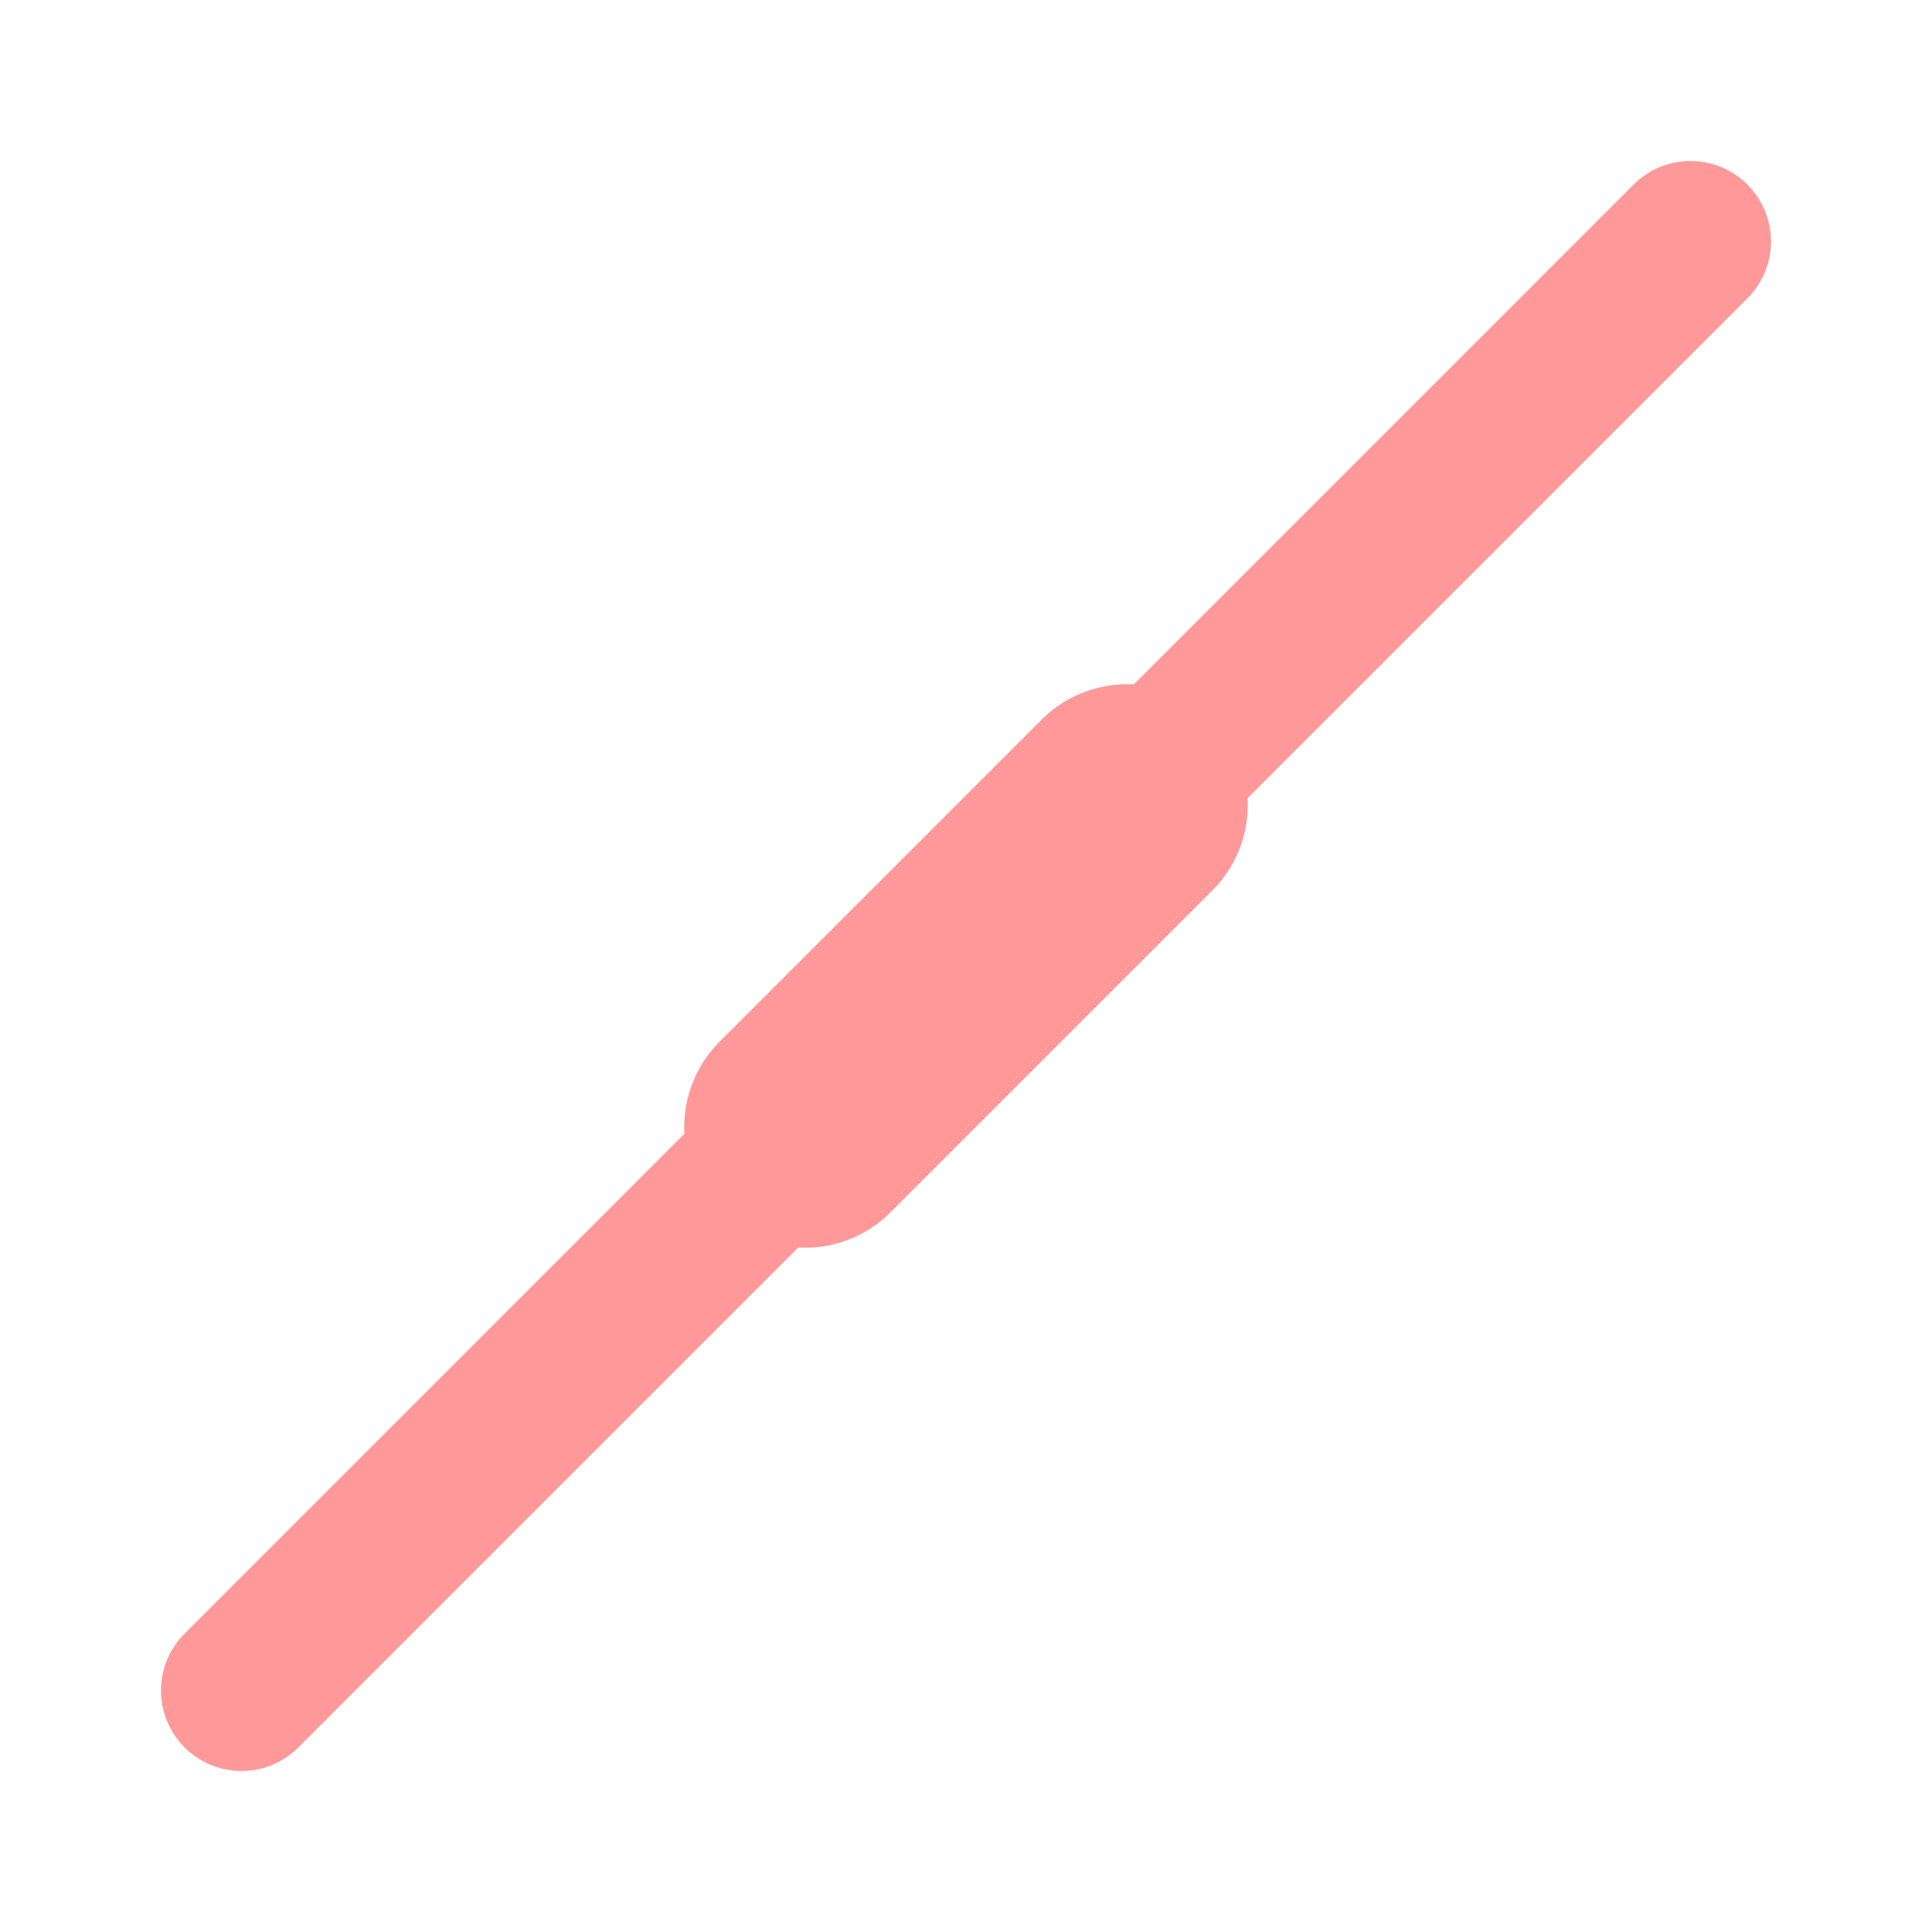
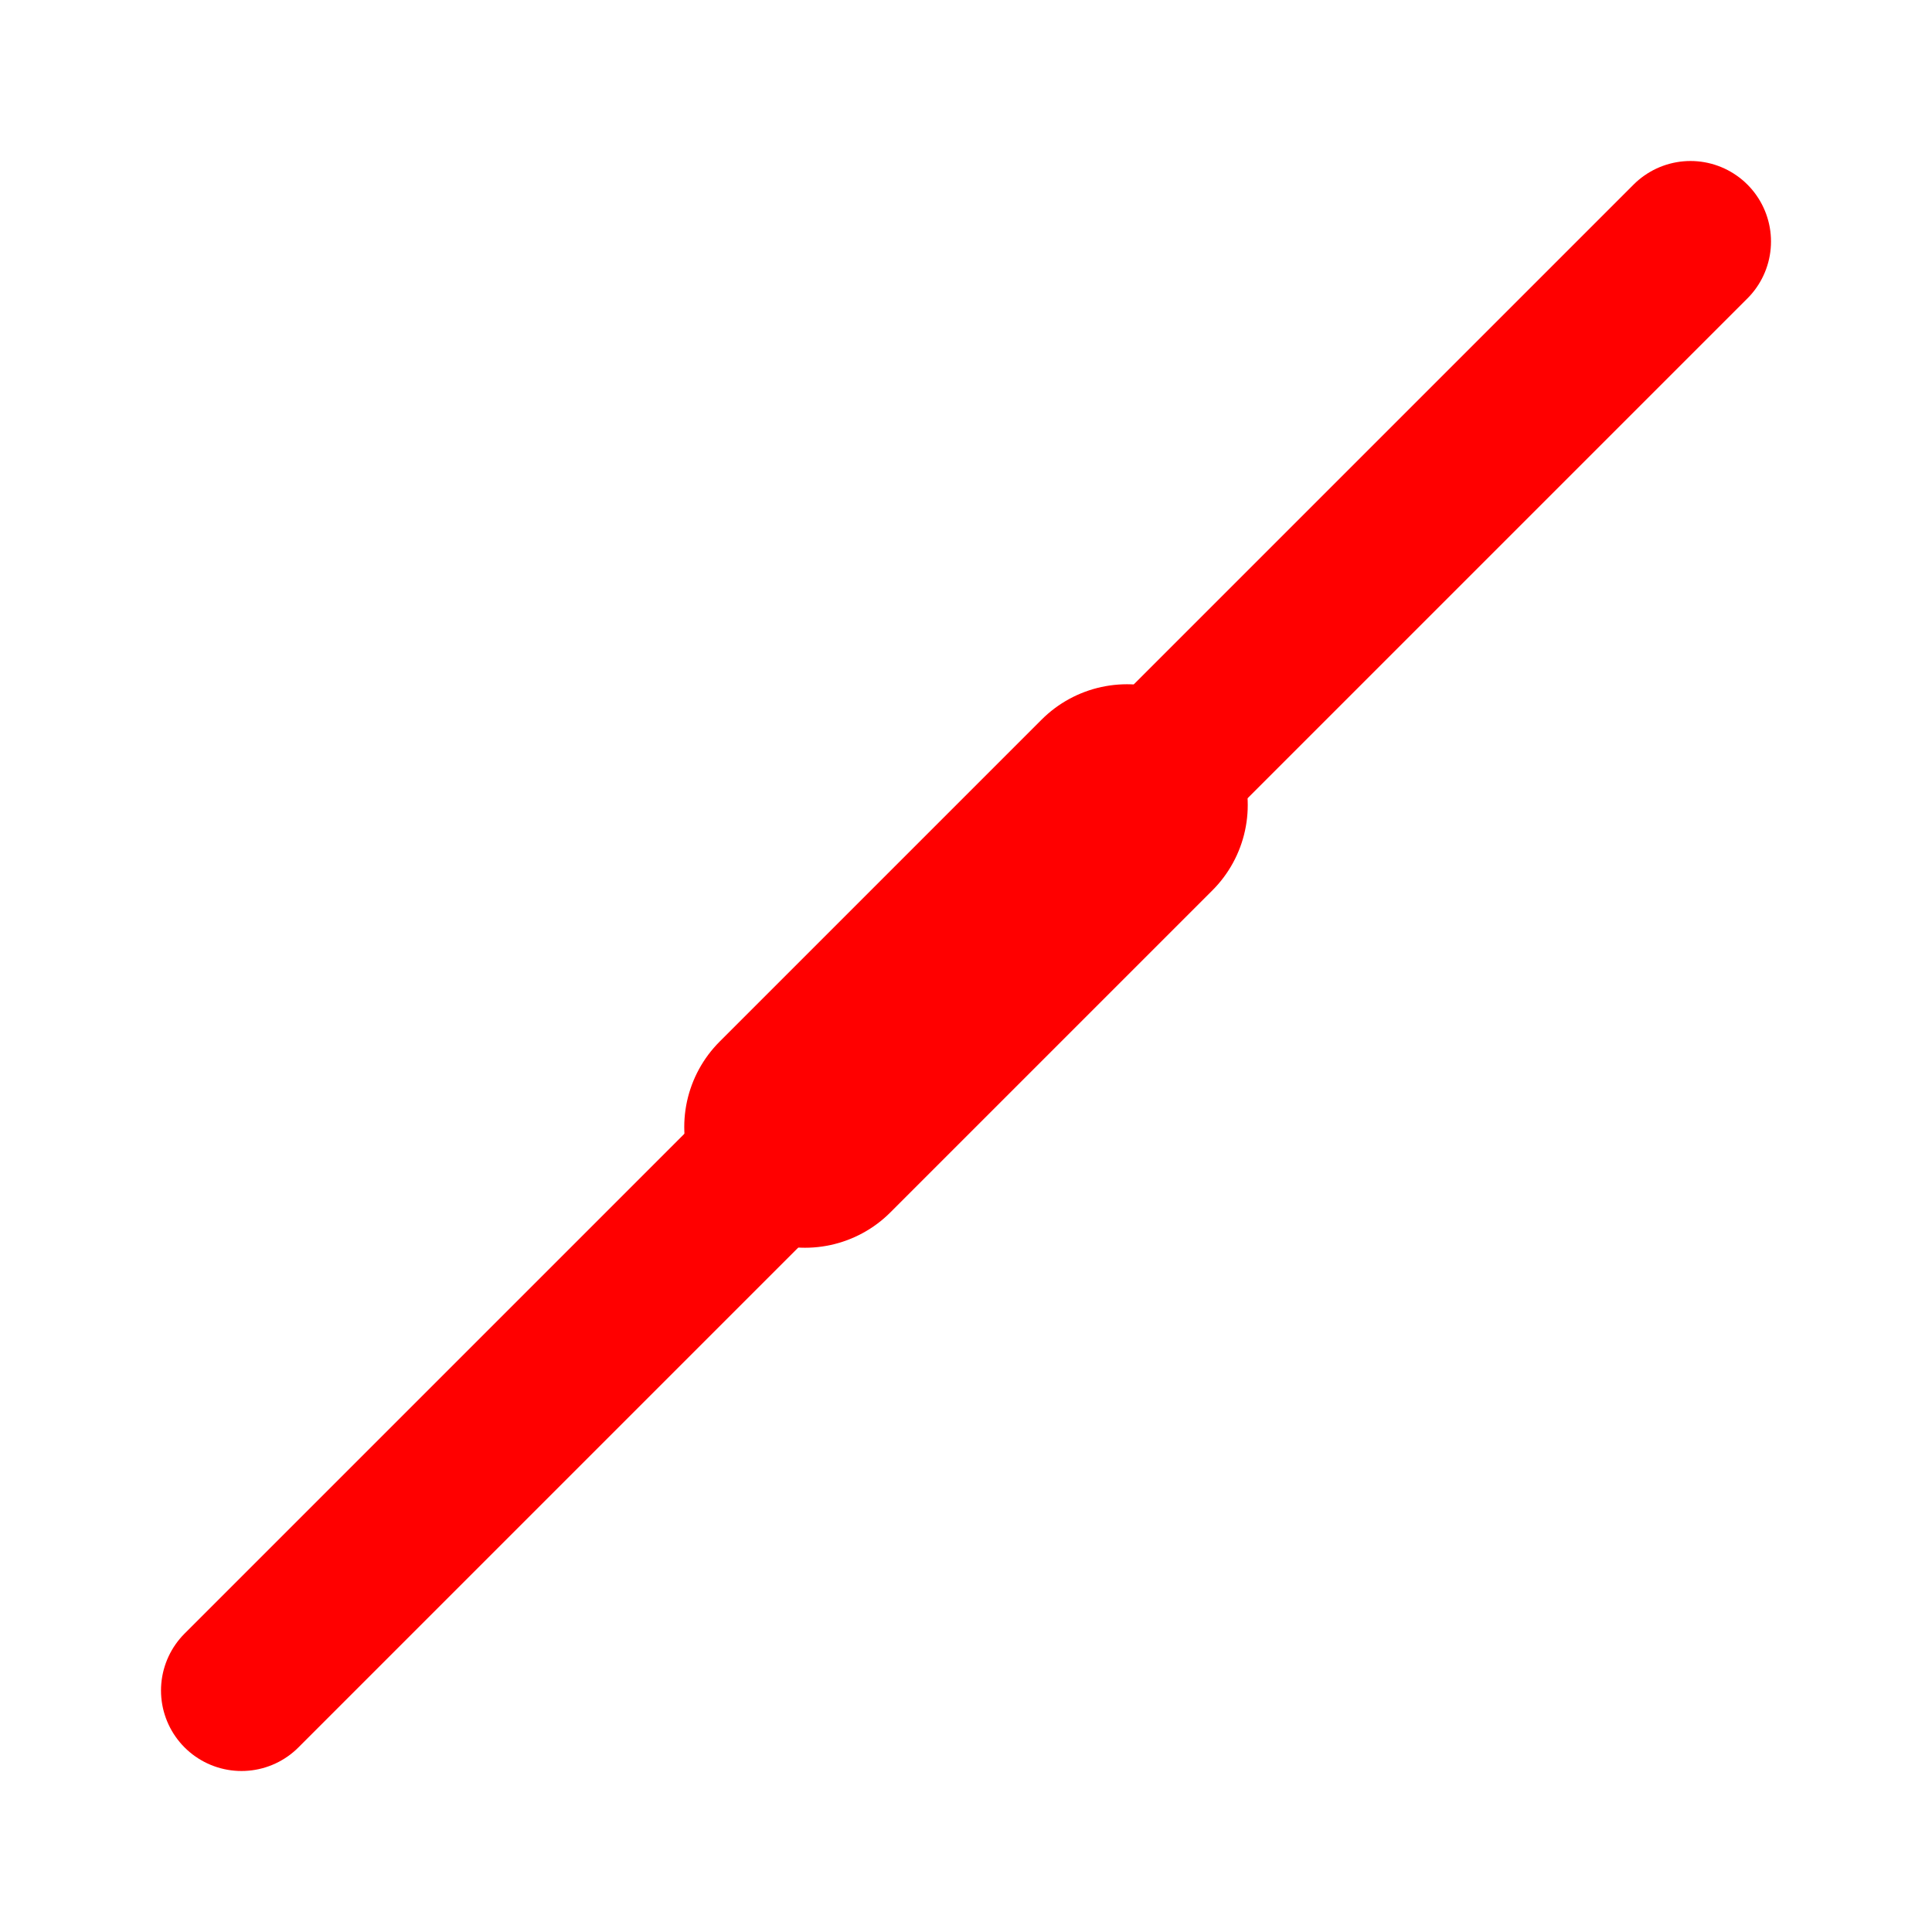
<svg xmlns="http://www.w3.org/2000/svg" width="24" height="24" viewBox="0 0 24 24" fill="none">
-   <path d="M3 21L10 14" stroke="#ff9999" stroke-width="2" stroke-linecap="round" />
-   <path d="M14 10L21 3" stroke="#ff9999" stroke-width="2" stroke-linecap="round" />
-   <path d="M10 14L14 10" stroke="#ff9999" stroke-width="3" stroke-linecap="round" />
+   <path d="M3 21L10 14" stroke="#ff0000ff" stroke-width="2" stroke-linecap="round" />
+   <path d="M14 10L21 3" stroke="#ff0000ff" stroke-width="2" stroke-linecap="round" />
+   <path d="M10 14L14 10" stroke="#ff0000ff" stroke-width="3" stroke-linecap="round" />
</svg>
